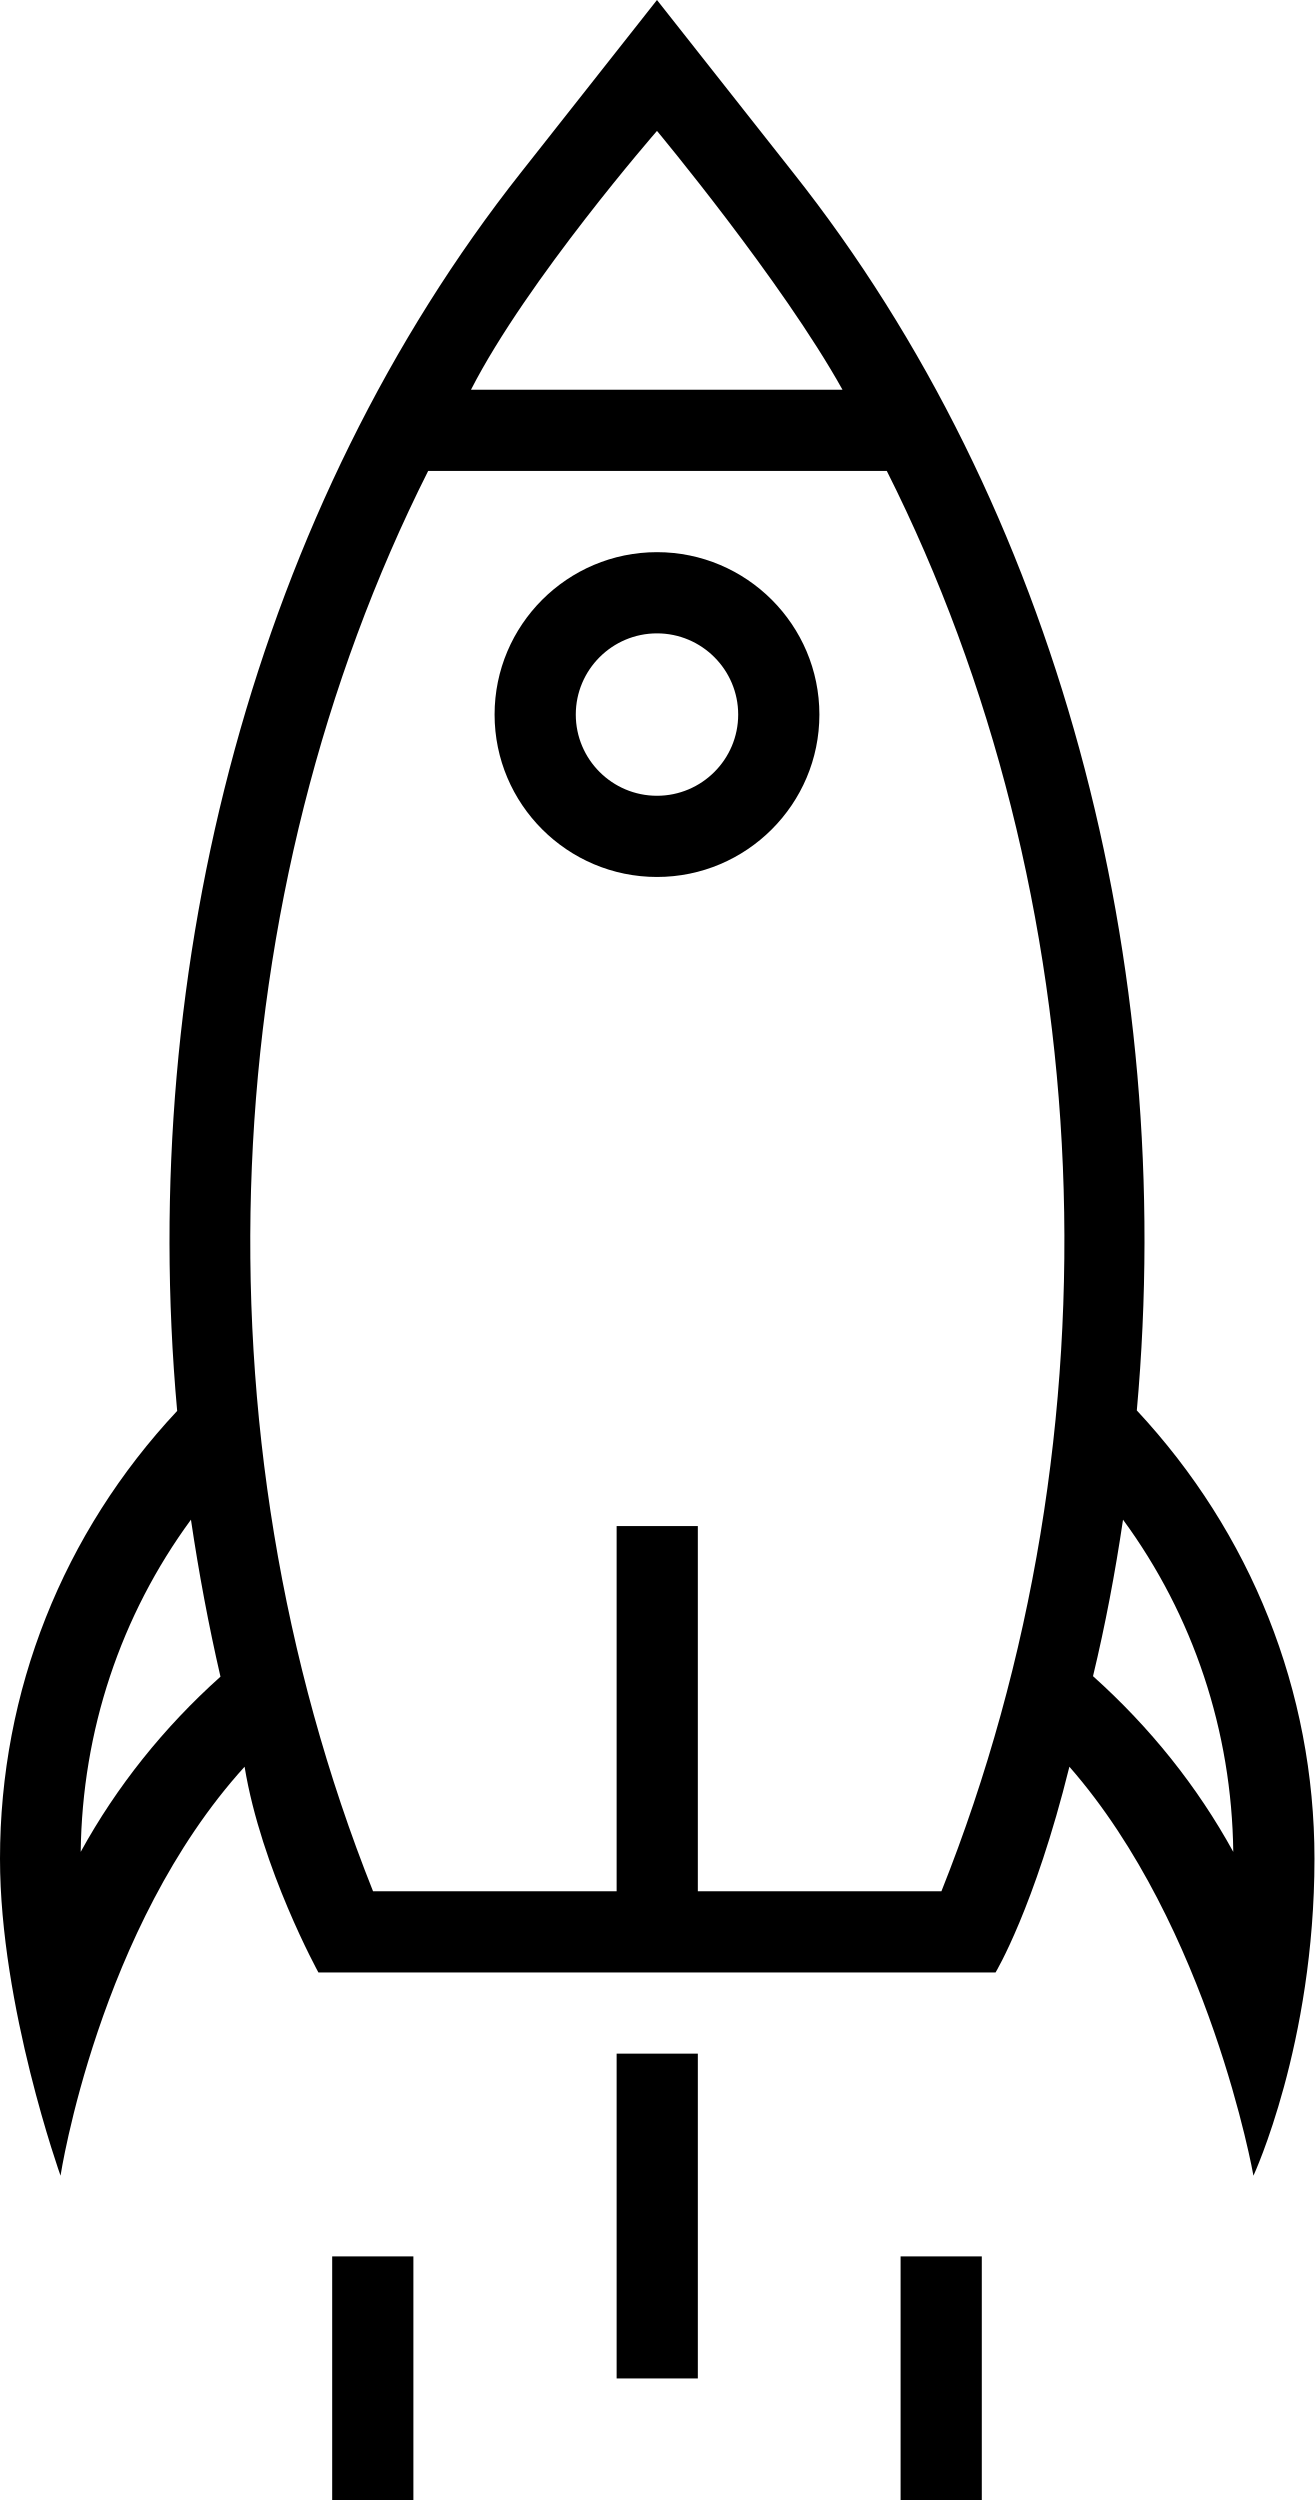
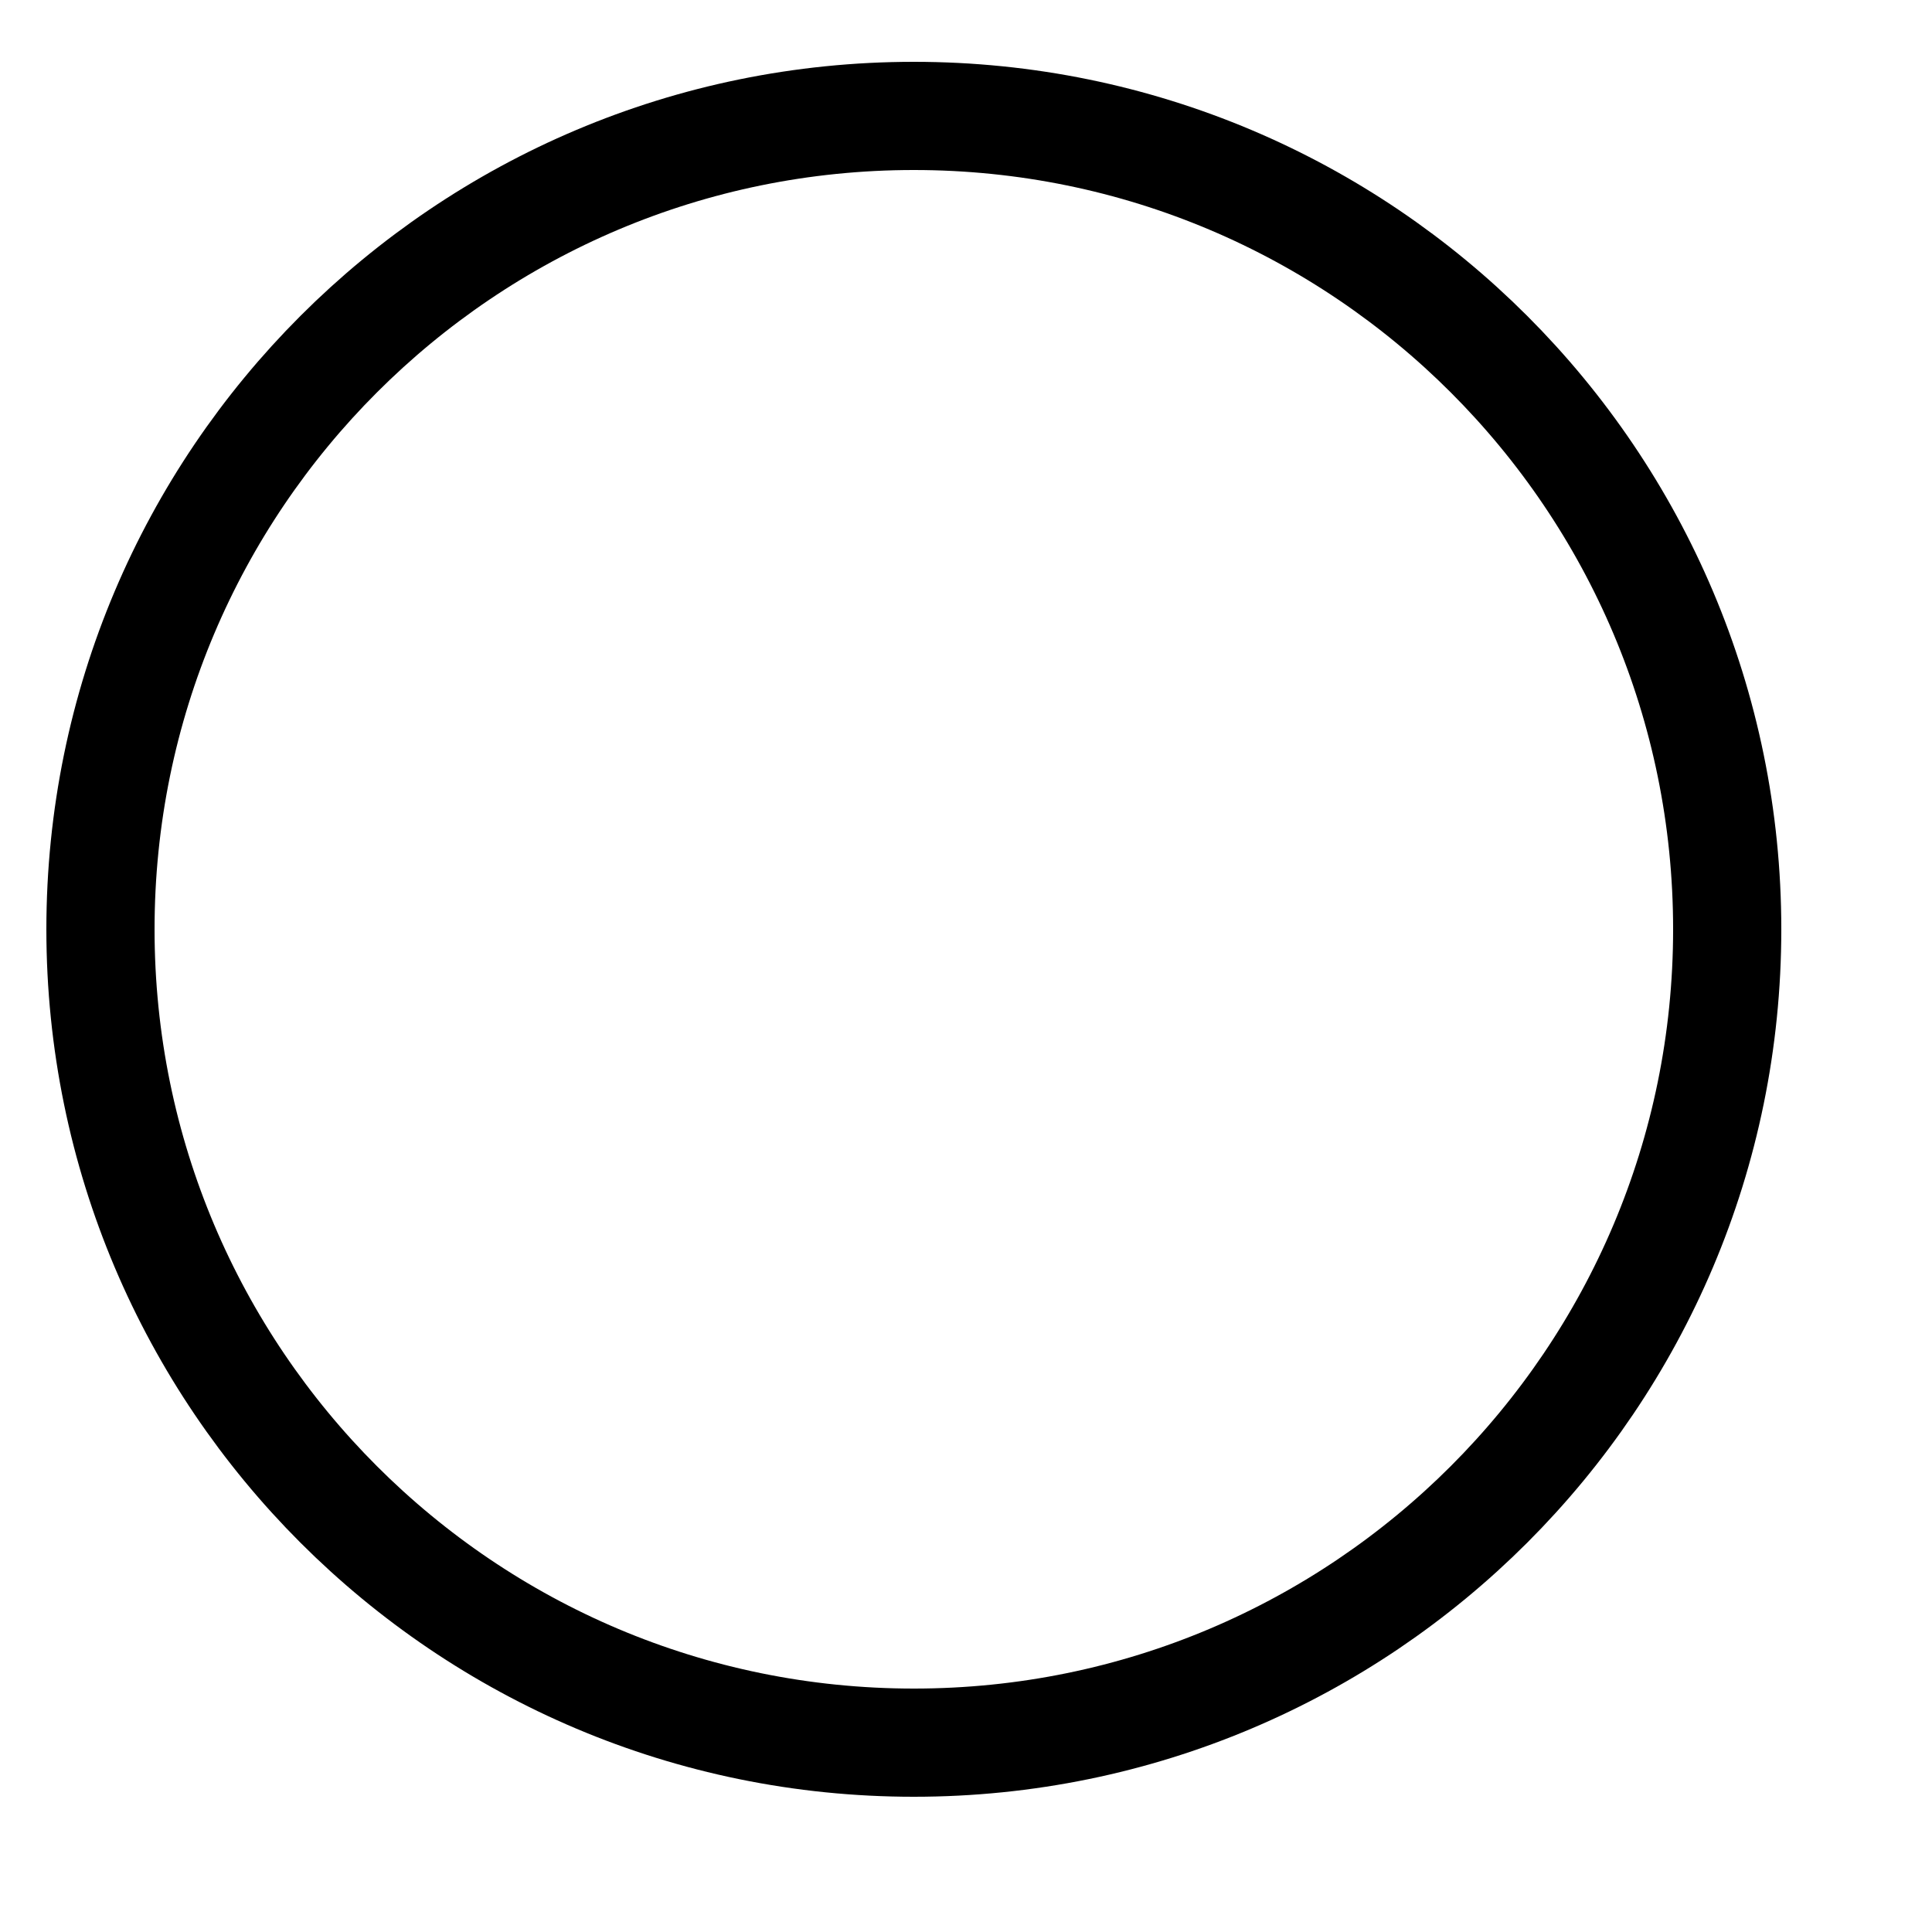
- <svg xmlns="http://www.w3.org/2000/svg" version="1.1" id="Layer_1" x="0px" y="0px" viewBox="0 0 267.1 508" style="enable-background:new 0 0 267.1 508;" xml:space="preserve">
-   <g>
-     <path d="M231,286.6c8.2-90.9-16-183.6-69.9-251.6L133.5,0l-27.6,35C52.1,103.1,27.8,195.8,36,286.7c-23.2,24.8-36,56.9-36,91   c0,30,12.3,64.4,12.3,64.4S20,391.7,49.7,359c3.4,20.7,15,41.8,15,41.8h137.6c0,0,7.9-13.1,15-41.8c28.5,32.6,37.4,83.1,37.4,83.1   s12.4-26.7,12.4-64.4C267.1,343.6,254.2,311.5,231,286.6z M16.4,376.3c0.3-24.6,8.1-48,22.4-67.5c1.6,10.8,3.6,21.5,6,31.9   C33.3,351,23.7,363,16.4,376.3z M133.5,26.6c0,0,25.4,30.5,37.7,52.6H95.7C107.1,56.9,133.5,26.6,133.5,26.6z M191.3,384.3h-49.5   v-74.2h-16.5v74.2H75.8C38.4,290.5,43.8,181.6,87,95.7h93.2C223.4,181.6,228.7,290.5,191.3,384.3z M222.1,340.6   c2.5-10.4,4.5-21,6.1-31.8c14.3,19.5,22.1,42.9,22.4,67.5C243.3,363,233.7,351,222.1,340.6z" />
-     <path d="M133.5,112.2c-18.2,0-33,14.8-33,33s14.8,33,33,33s33-14.8,33-33S151.7,112.2,133.5,112.2z M133.5,161.7   c-9.1,0-16.5-7.4-16.5-16.5s7.4-16.5,16.5-16.5s16.5,7.4,16.5,16.5S142.6,161.7,133.5,161.7z" />
-     <rect x="125.3" y="417.3" width="16.5" height="66" />
-     <rect x="183" y="458.5" width="16.5" height="49.5" />
-     <rect x="67.5" y="458.5" width="16.5" height="49.5" />
-   </g>
+ <svg xmlns="http://www.w3.org/2000/svg" width="500" height="500" viewBox="0 0 500 500">
+   <path id="Oval" fill="none" stroke="#000000" stroke-width="28" d="M 447 240.5 C 447 124.244 352.756 30 236.5 30 C 120.244 30 26 124.244 26 240.5 C 26 356.756 120.244 451 236.5 451 C 352.756 451 447 356.756 447 240.5 Z" />
</svg>
